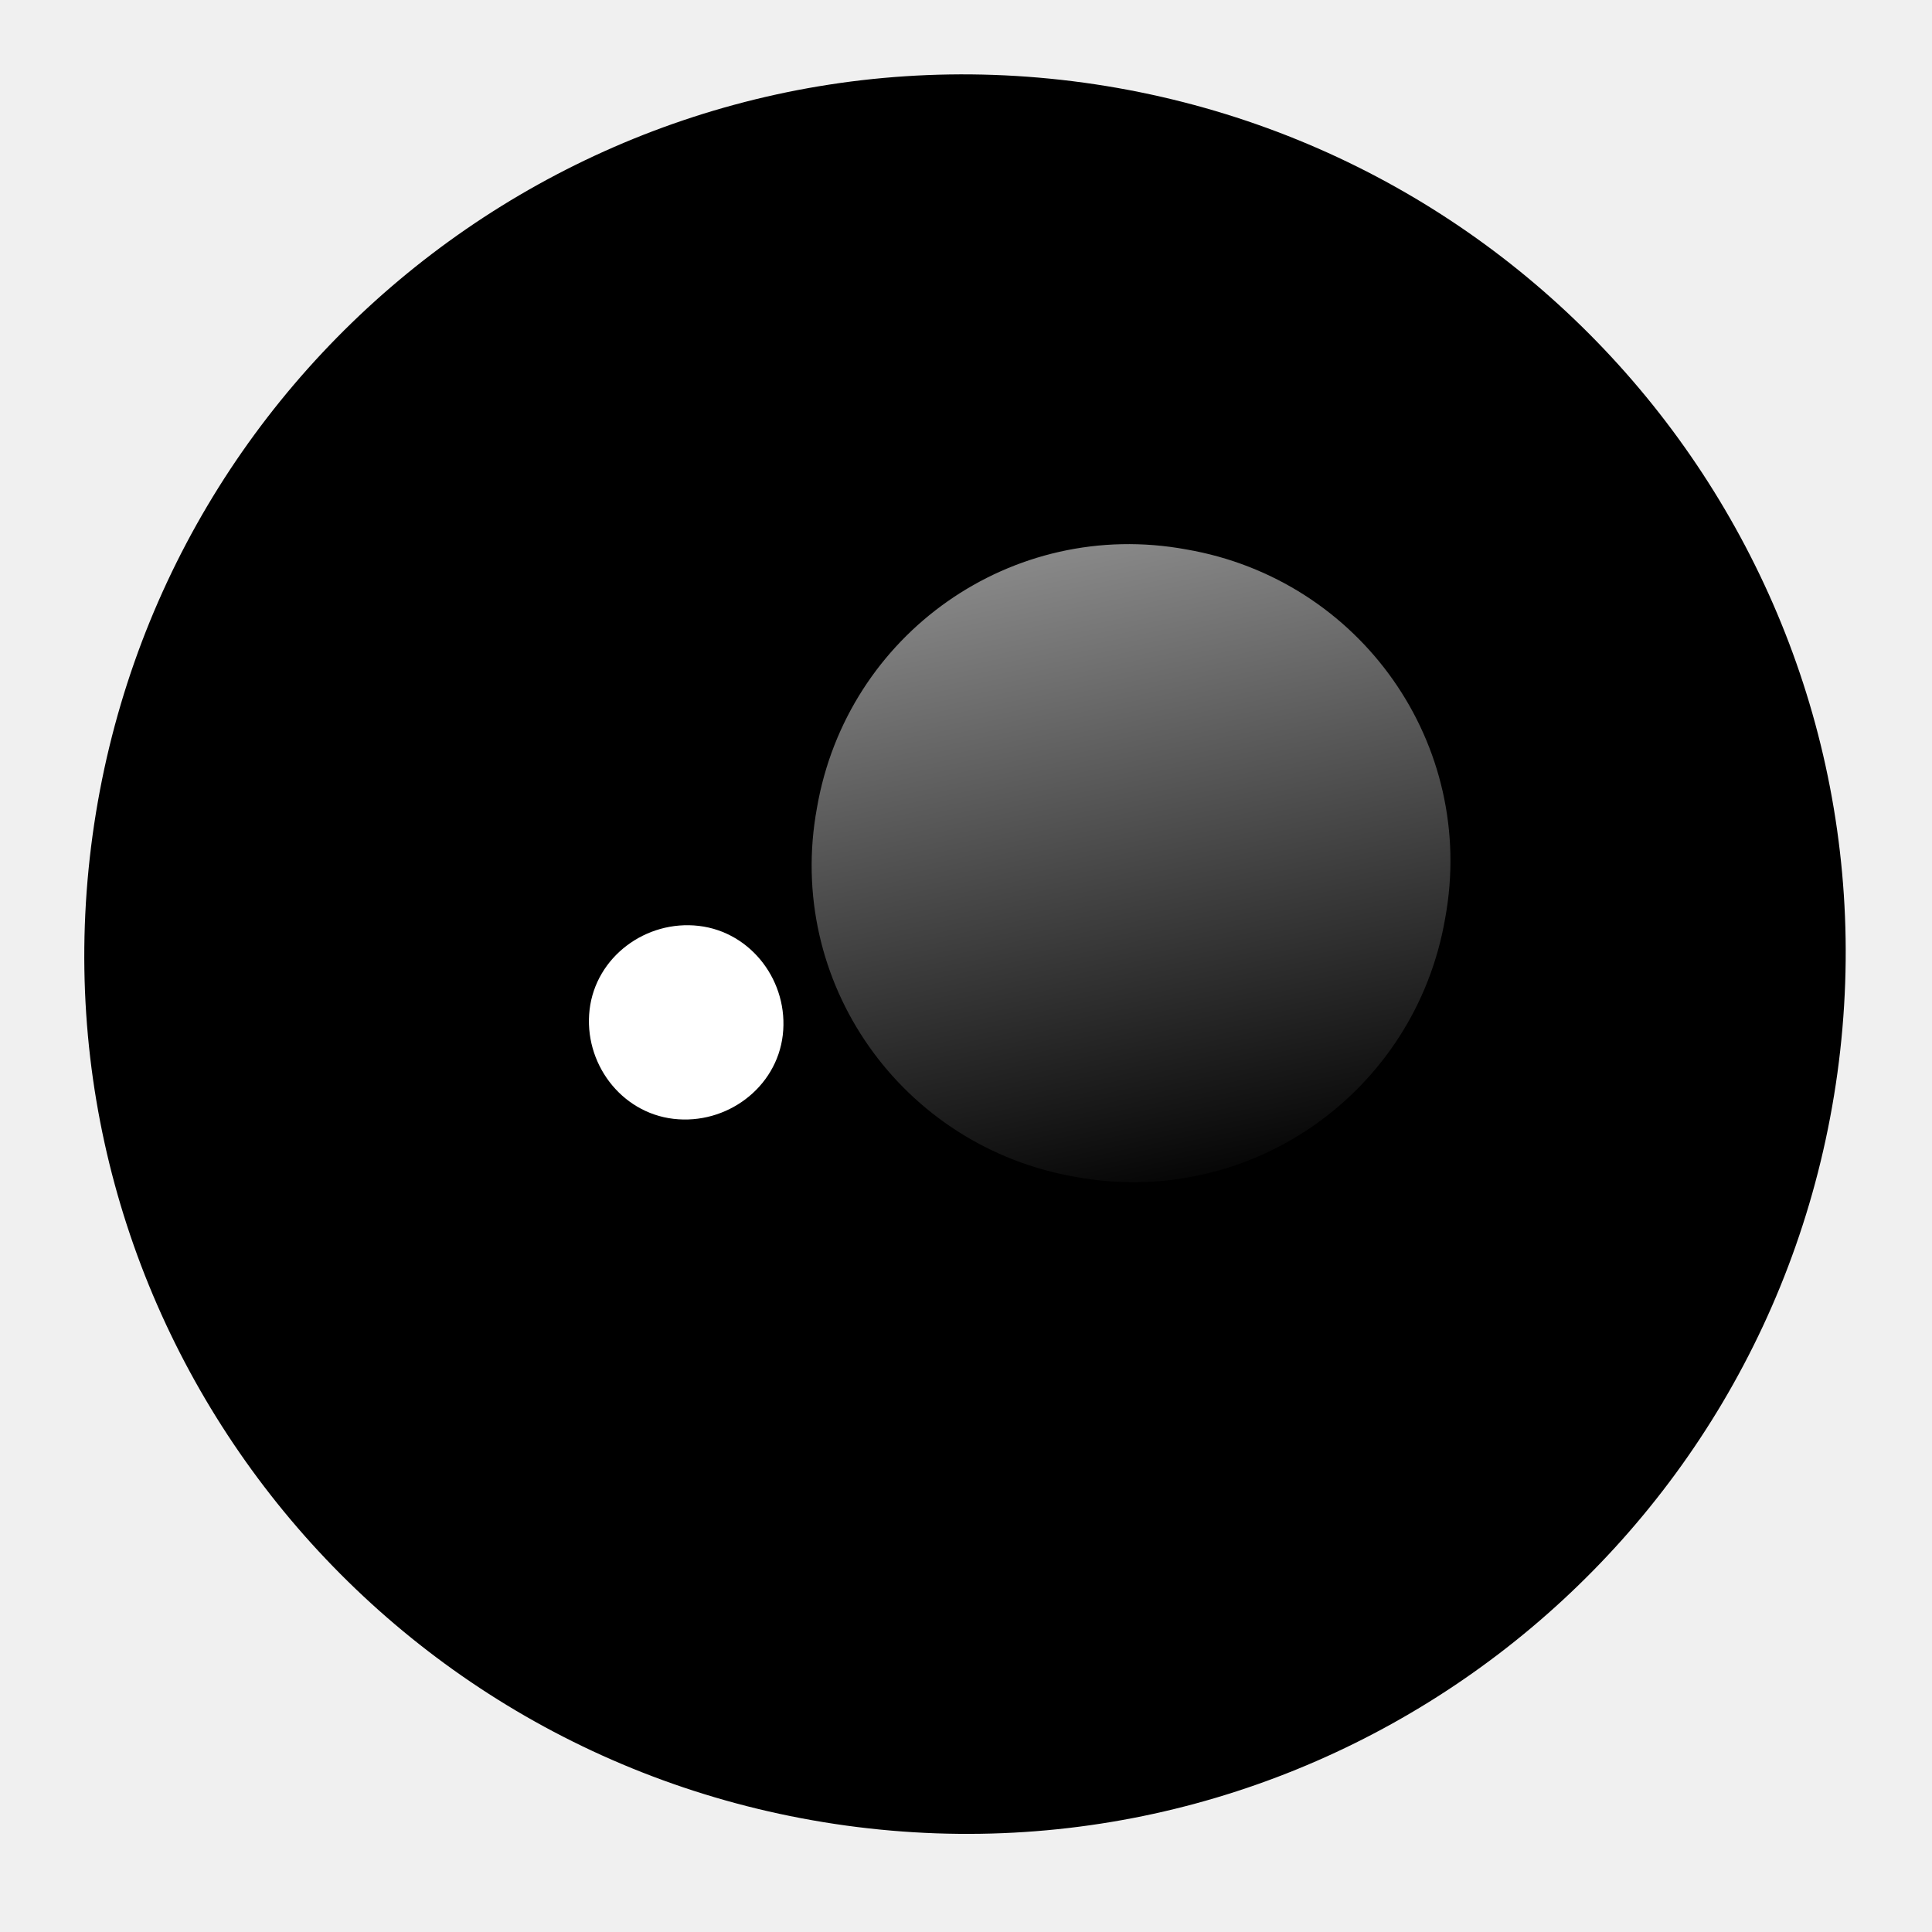
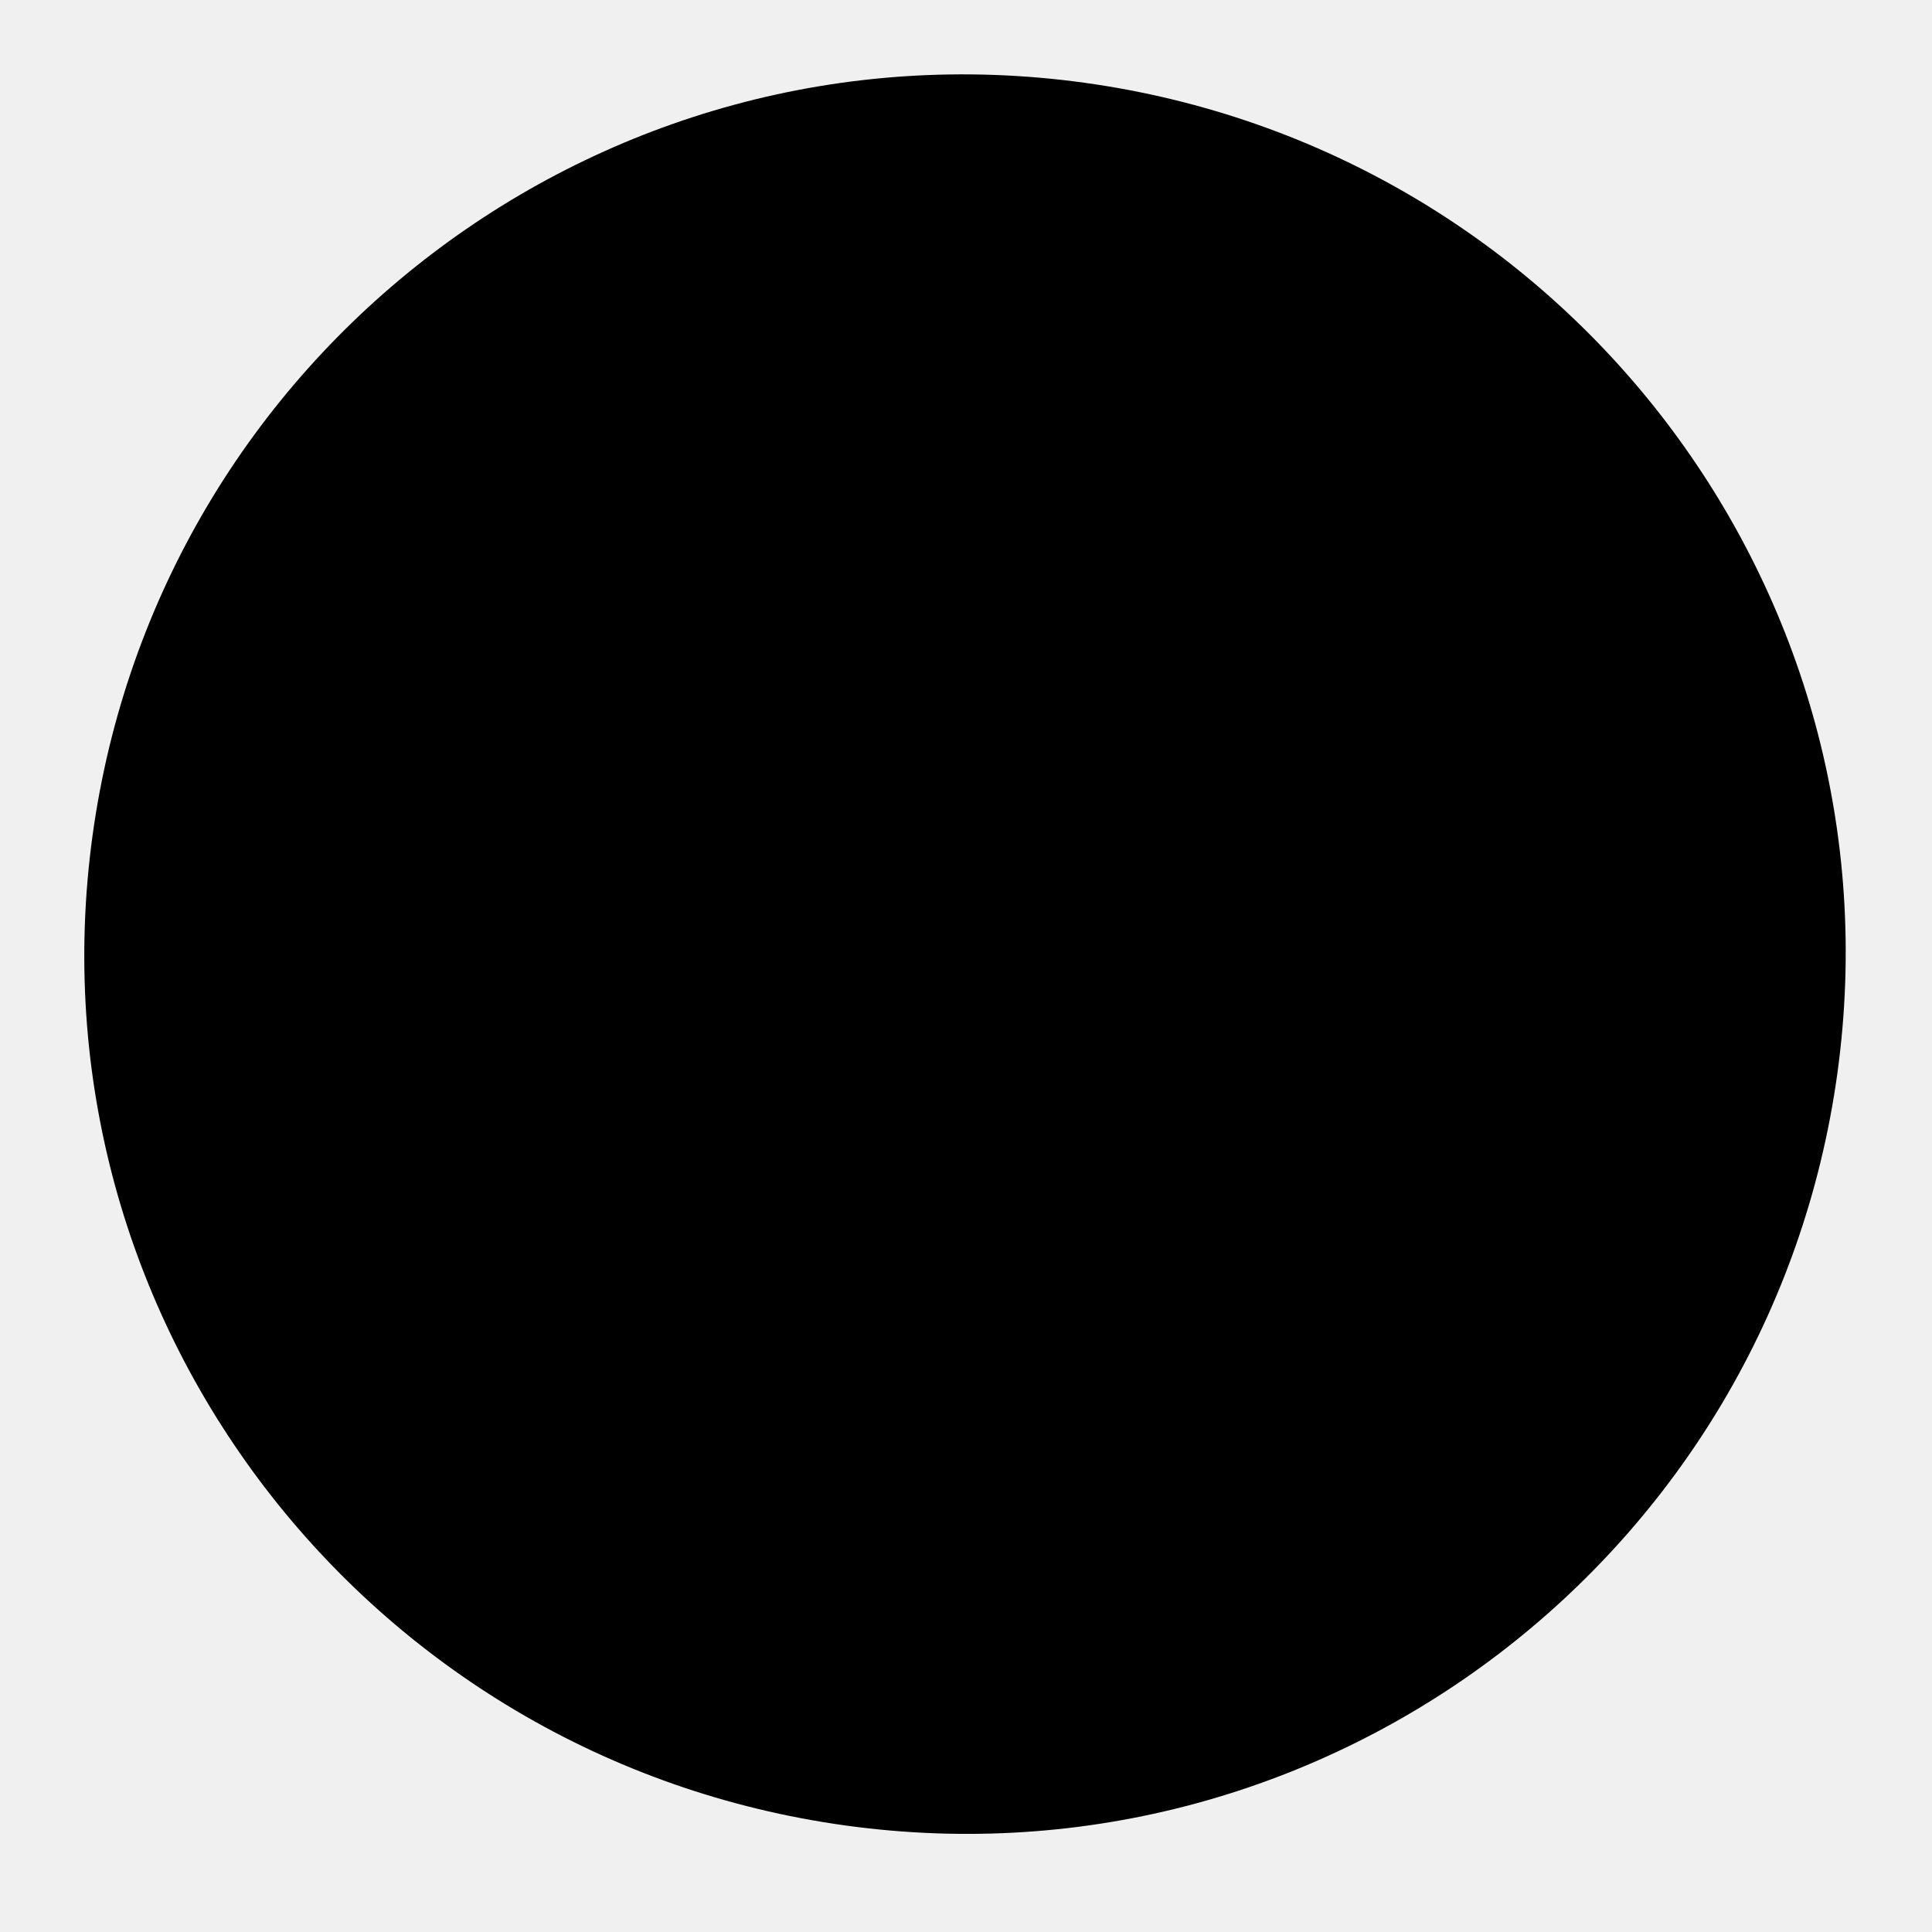
<svg xmlns="http://www.w3.org/2000/svg" width="54" height="54" viewBox="0 0 54 54" fill="none">
  <g style="mix-blend-mode:multiply">
    <path d="M23.647 51.025C10.21 49.174 0.732 36.837 2.588 23.343C4.439 9.921 16.788 0.455 30.297 2.311C43.734 4.163 53.213 16.499 51.356 29.994C49.505 43.416 37.157 52.882 23.647 51.025Z" fill="black" />
  </g>
-   <path style="mix-blend-mode:screen" d="M40.392 25.672C39.553 30.538 34.935 33.791 30.067 32.895C25.195 32.056 21.938 27.443 22.834 22.581C23.673 17.714 28.291 14.461 33.159 15.357C38.031 16.196 41.288 20.809 40.392 25.672Z" fill="url(#paint0_linear_221_15)" />
-   <g style="mix-blend-mode:screen">
-     <path d="M18.825 31.272C17.346 31.099 16.307 29.699 16.479 28.221C16.652 26.744 18.054 25.706 19.533 25.879C21.012 26.052 22.052 27.452 21.879 28.93C21.706 30.407 20.304 31.445 18.825 31.272Z" fill="white" />
-   </g>
-   <defs>
-     <linearGradient id="paint0_linear_221_15" x1="28.155" y1="8.056" x2="33.525" y2="33.729" gradientUnits="userSpaceOnUse">
-       <stop stop-color="#BFBFBF" />
-       <stop offset="1" />
-     </linearGradient>
-   </defs>
</svg>
